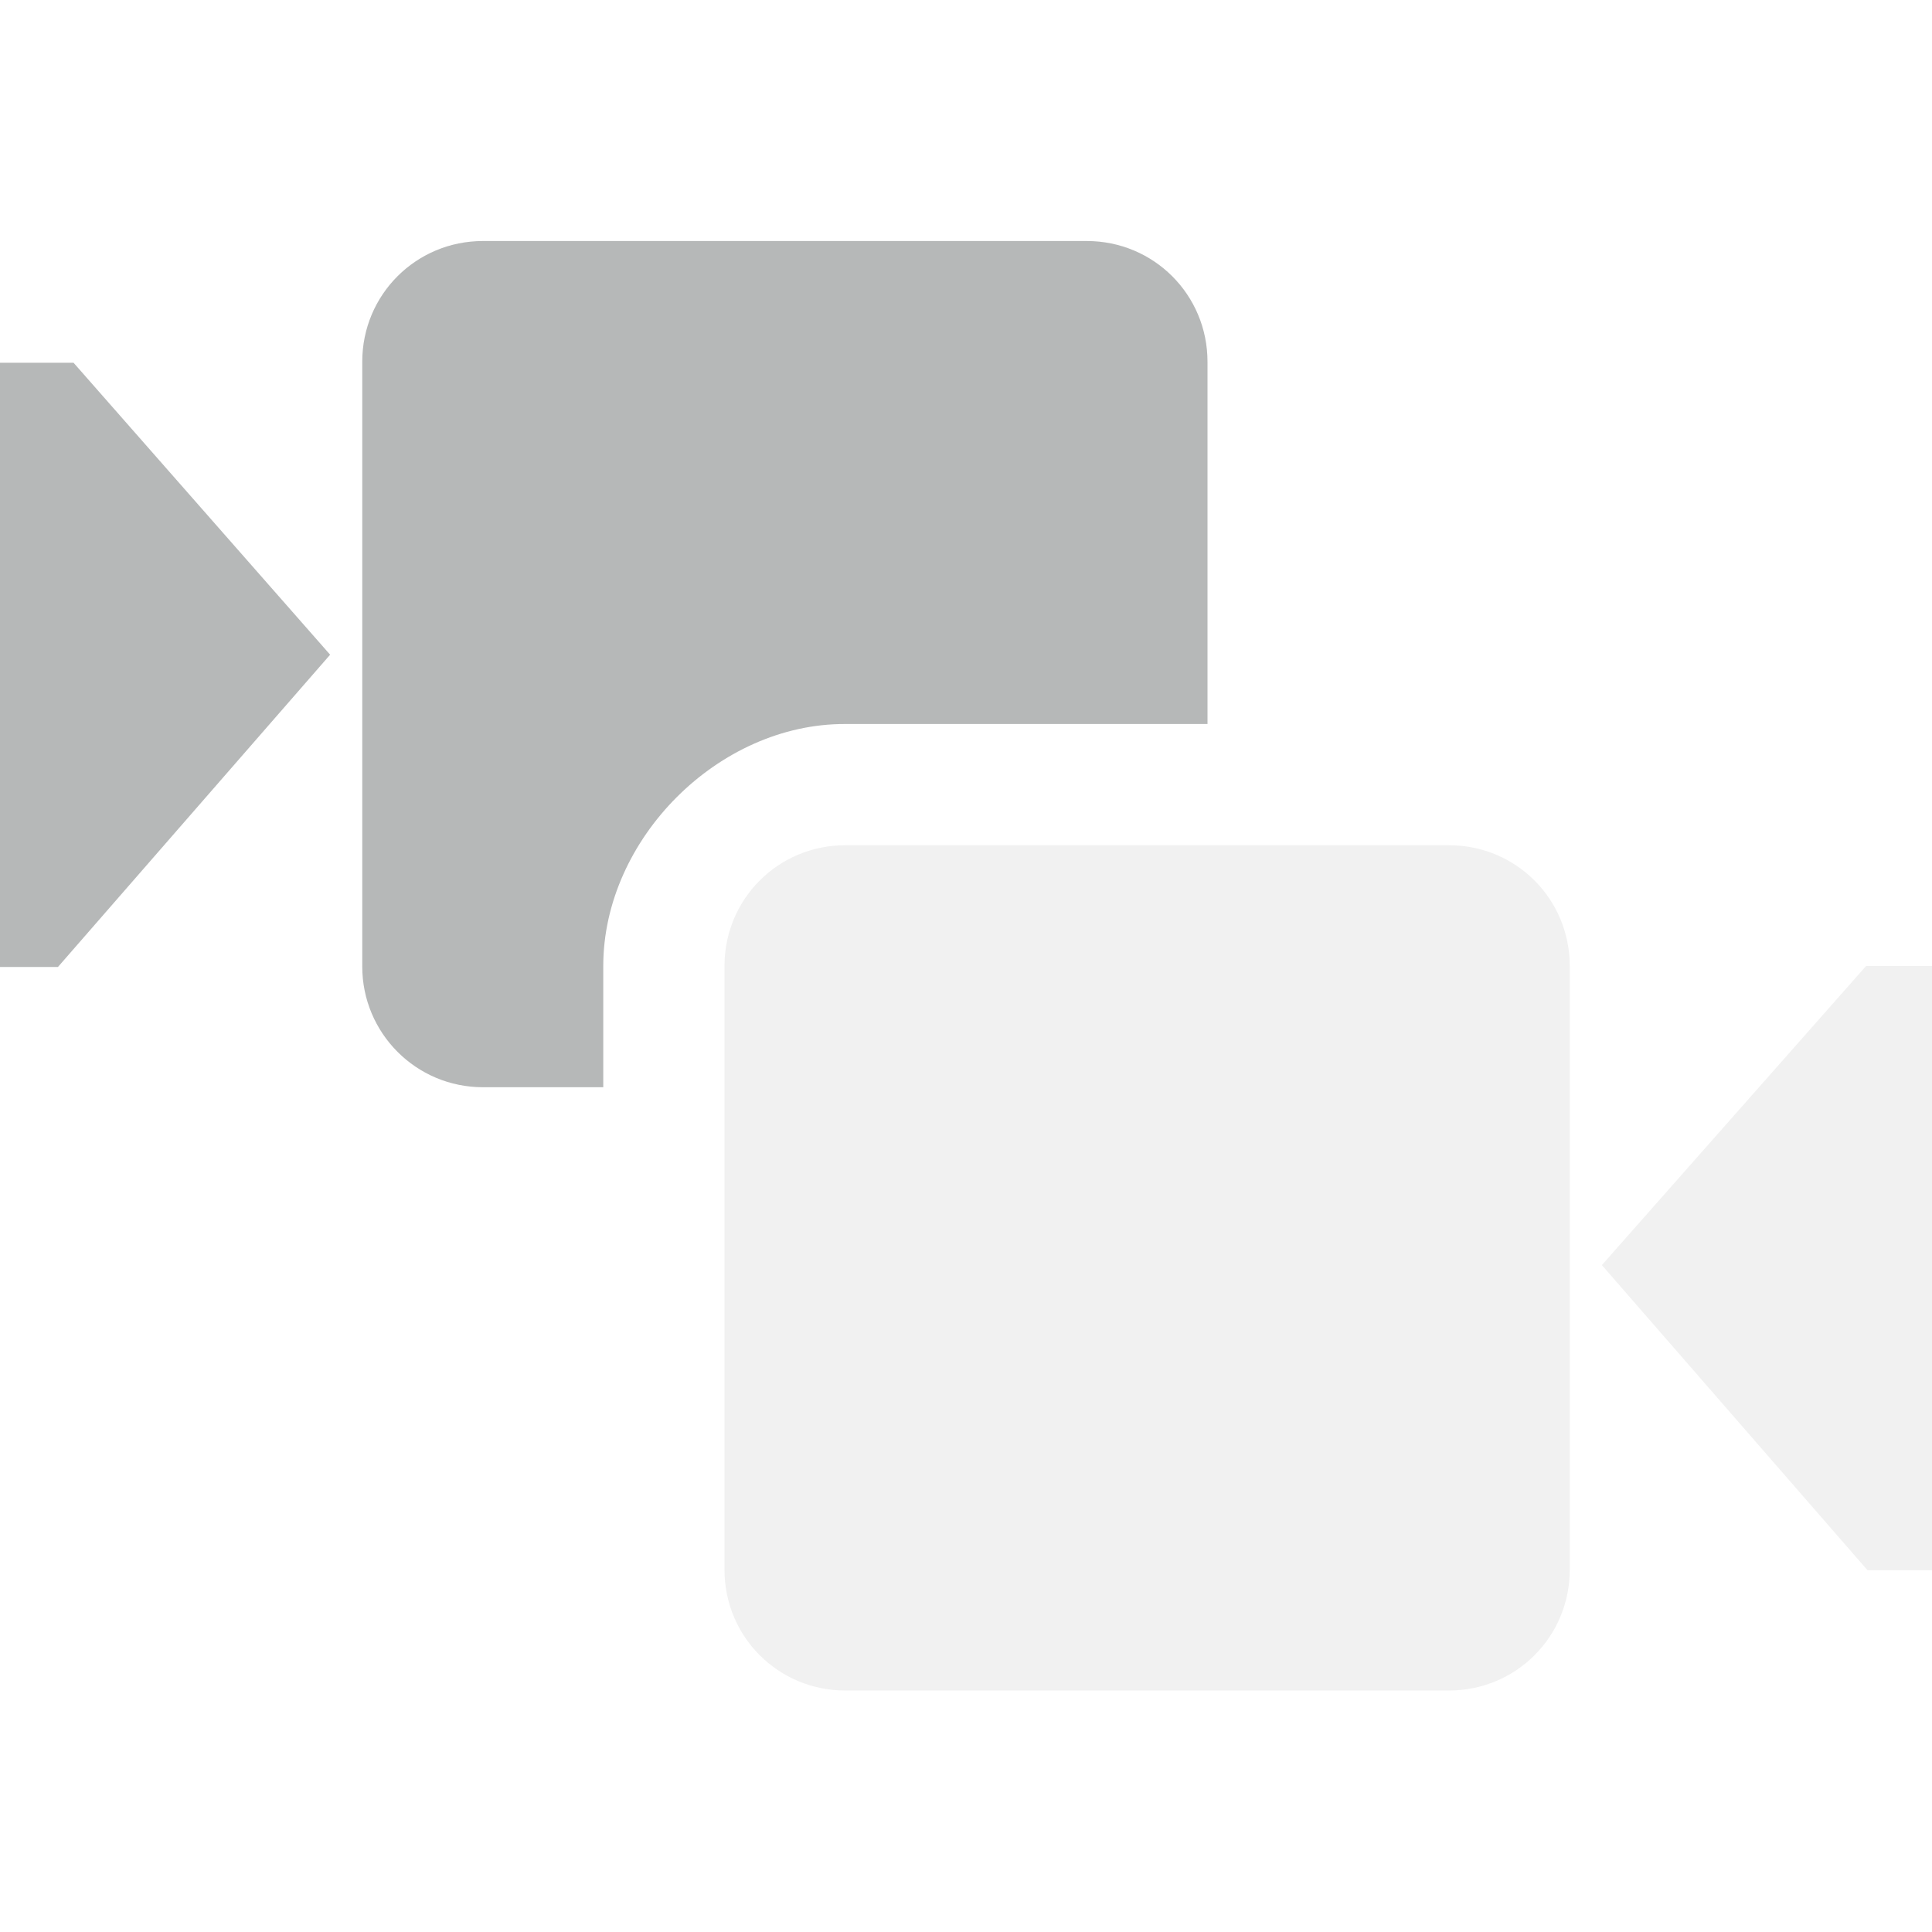
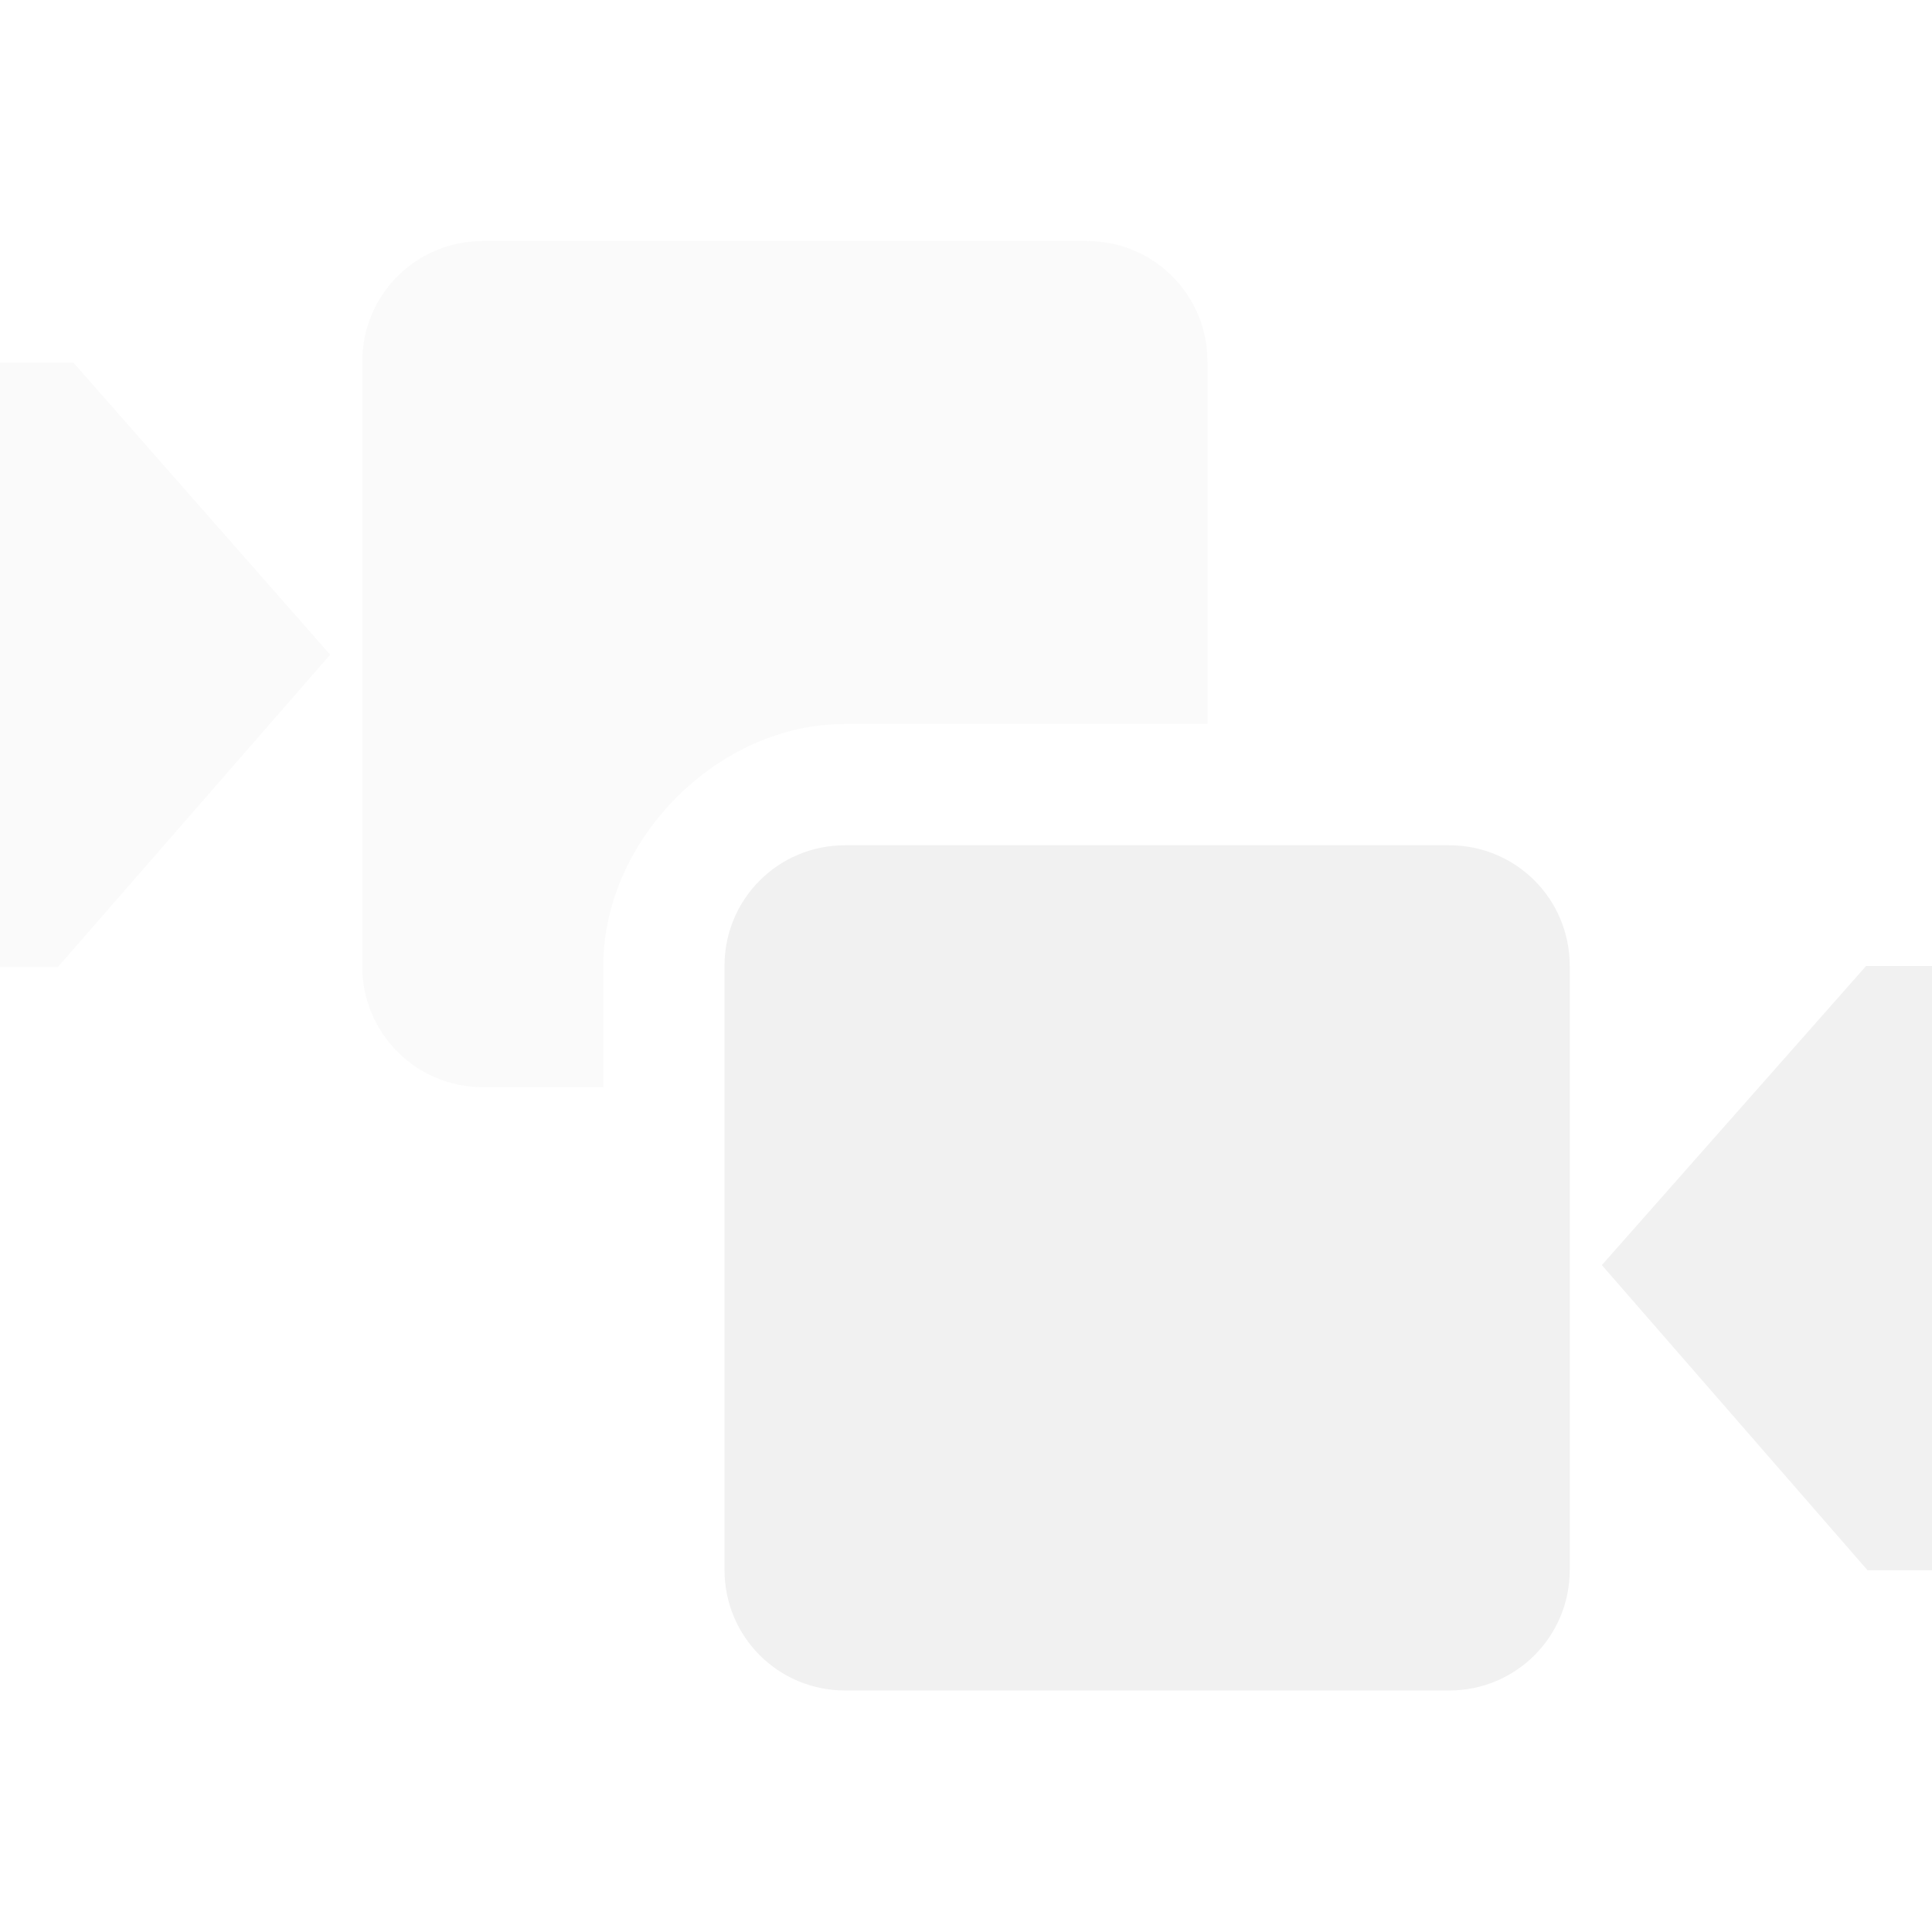
<svg xmlns="http://www.w3.org/2000/svg" height="16px" viewBox="0 0 16 16" width="16px">
  <path d="m 13.266 10.477 l 2.188 -2.477 h 0.547 v 5.004 h -0.535 z m -6.266 -3.477 h 5 c 0.555 0 1 0.445 1 1 v 5 c 0 0.555 -0.445 1 -1 1 h -5 c -0.555 0 -1 -0.445 -1 -1 v -5 c 0 -0.555 0.445 -1 1 -1 z m 0 0" fill="#F1F1F1" />
-   <path d="m 4 1.996 c -0.555 0 -1 0.445 -1 1 v 5.008 c 0 0.551 0.445 1 1 1 h 0.996 v -1.004 c 0 -1.051 0.953 -2.008 2.004 -2.004 h 3 v -3 c 0 -0.555 -0.445 -1 -1 -1 z m -4 1.008 v 5.004 h 0.48 l 2.254 -2.586 l -2.125 -2.418 z m 0 0" fill="#2e3434" fill-opacity="0.349" />
+   <path d="m 4 1.996 c -0.555 0 -1 0.445 -1 1 v 5.008 c 0 0.551 0.445 1 1 1 h 0.996 v -1.004 c 0 -1.051 0.953 -2.008 2.004 -2.004 h 3 v -3 c 0 -0.555 -0.445 -1 -1 -1 z m -4 1.008 v 5.004 h 0.48 l 2.254 -2.586 l -2.125 -2.418 z m 0 0" fill="#F1F1F1" fill-opacity="0.349" />
</svg>
